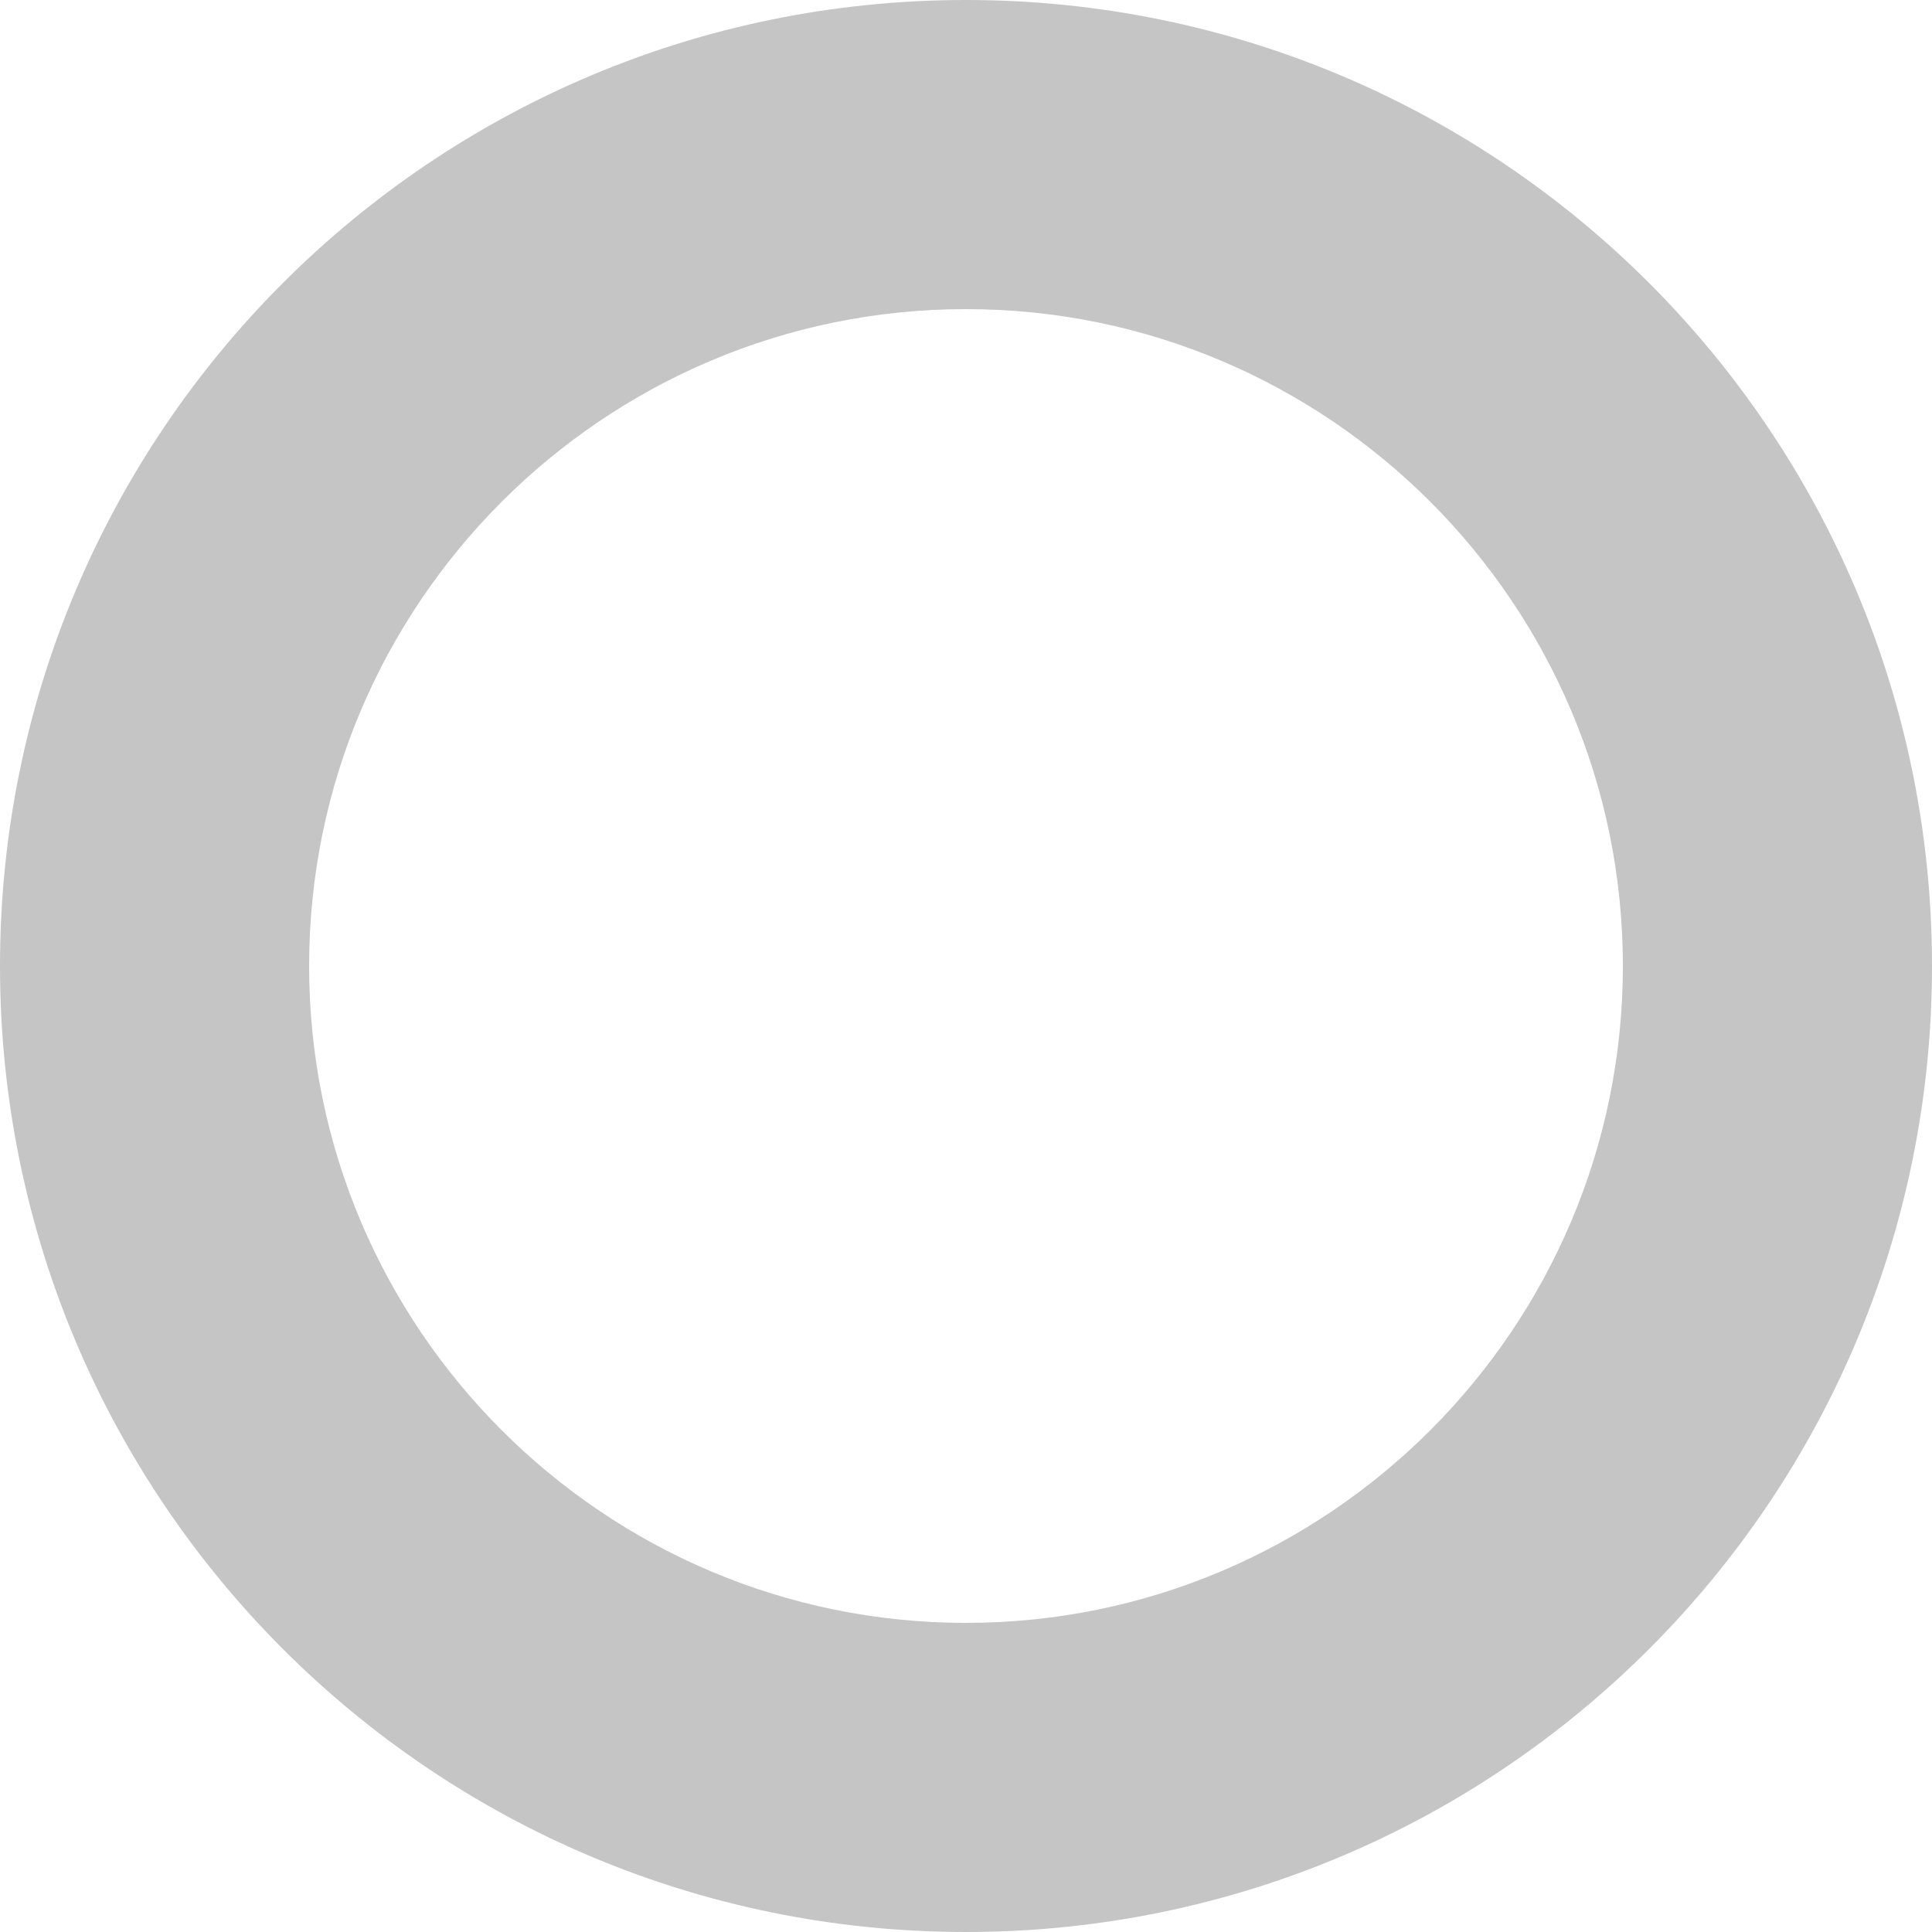
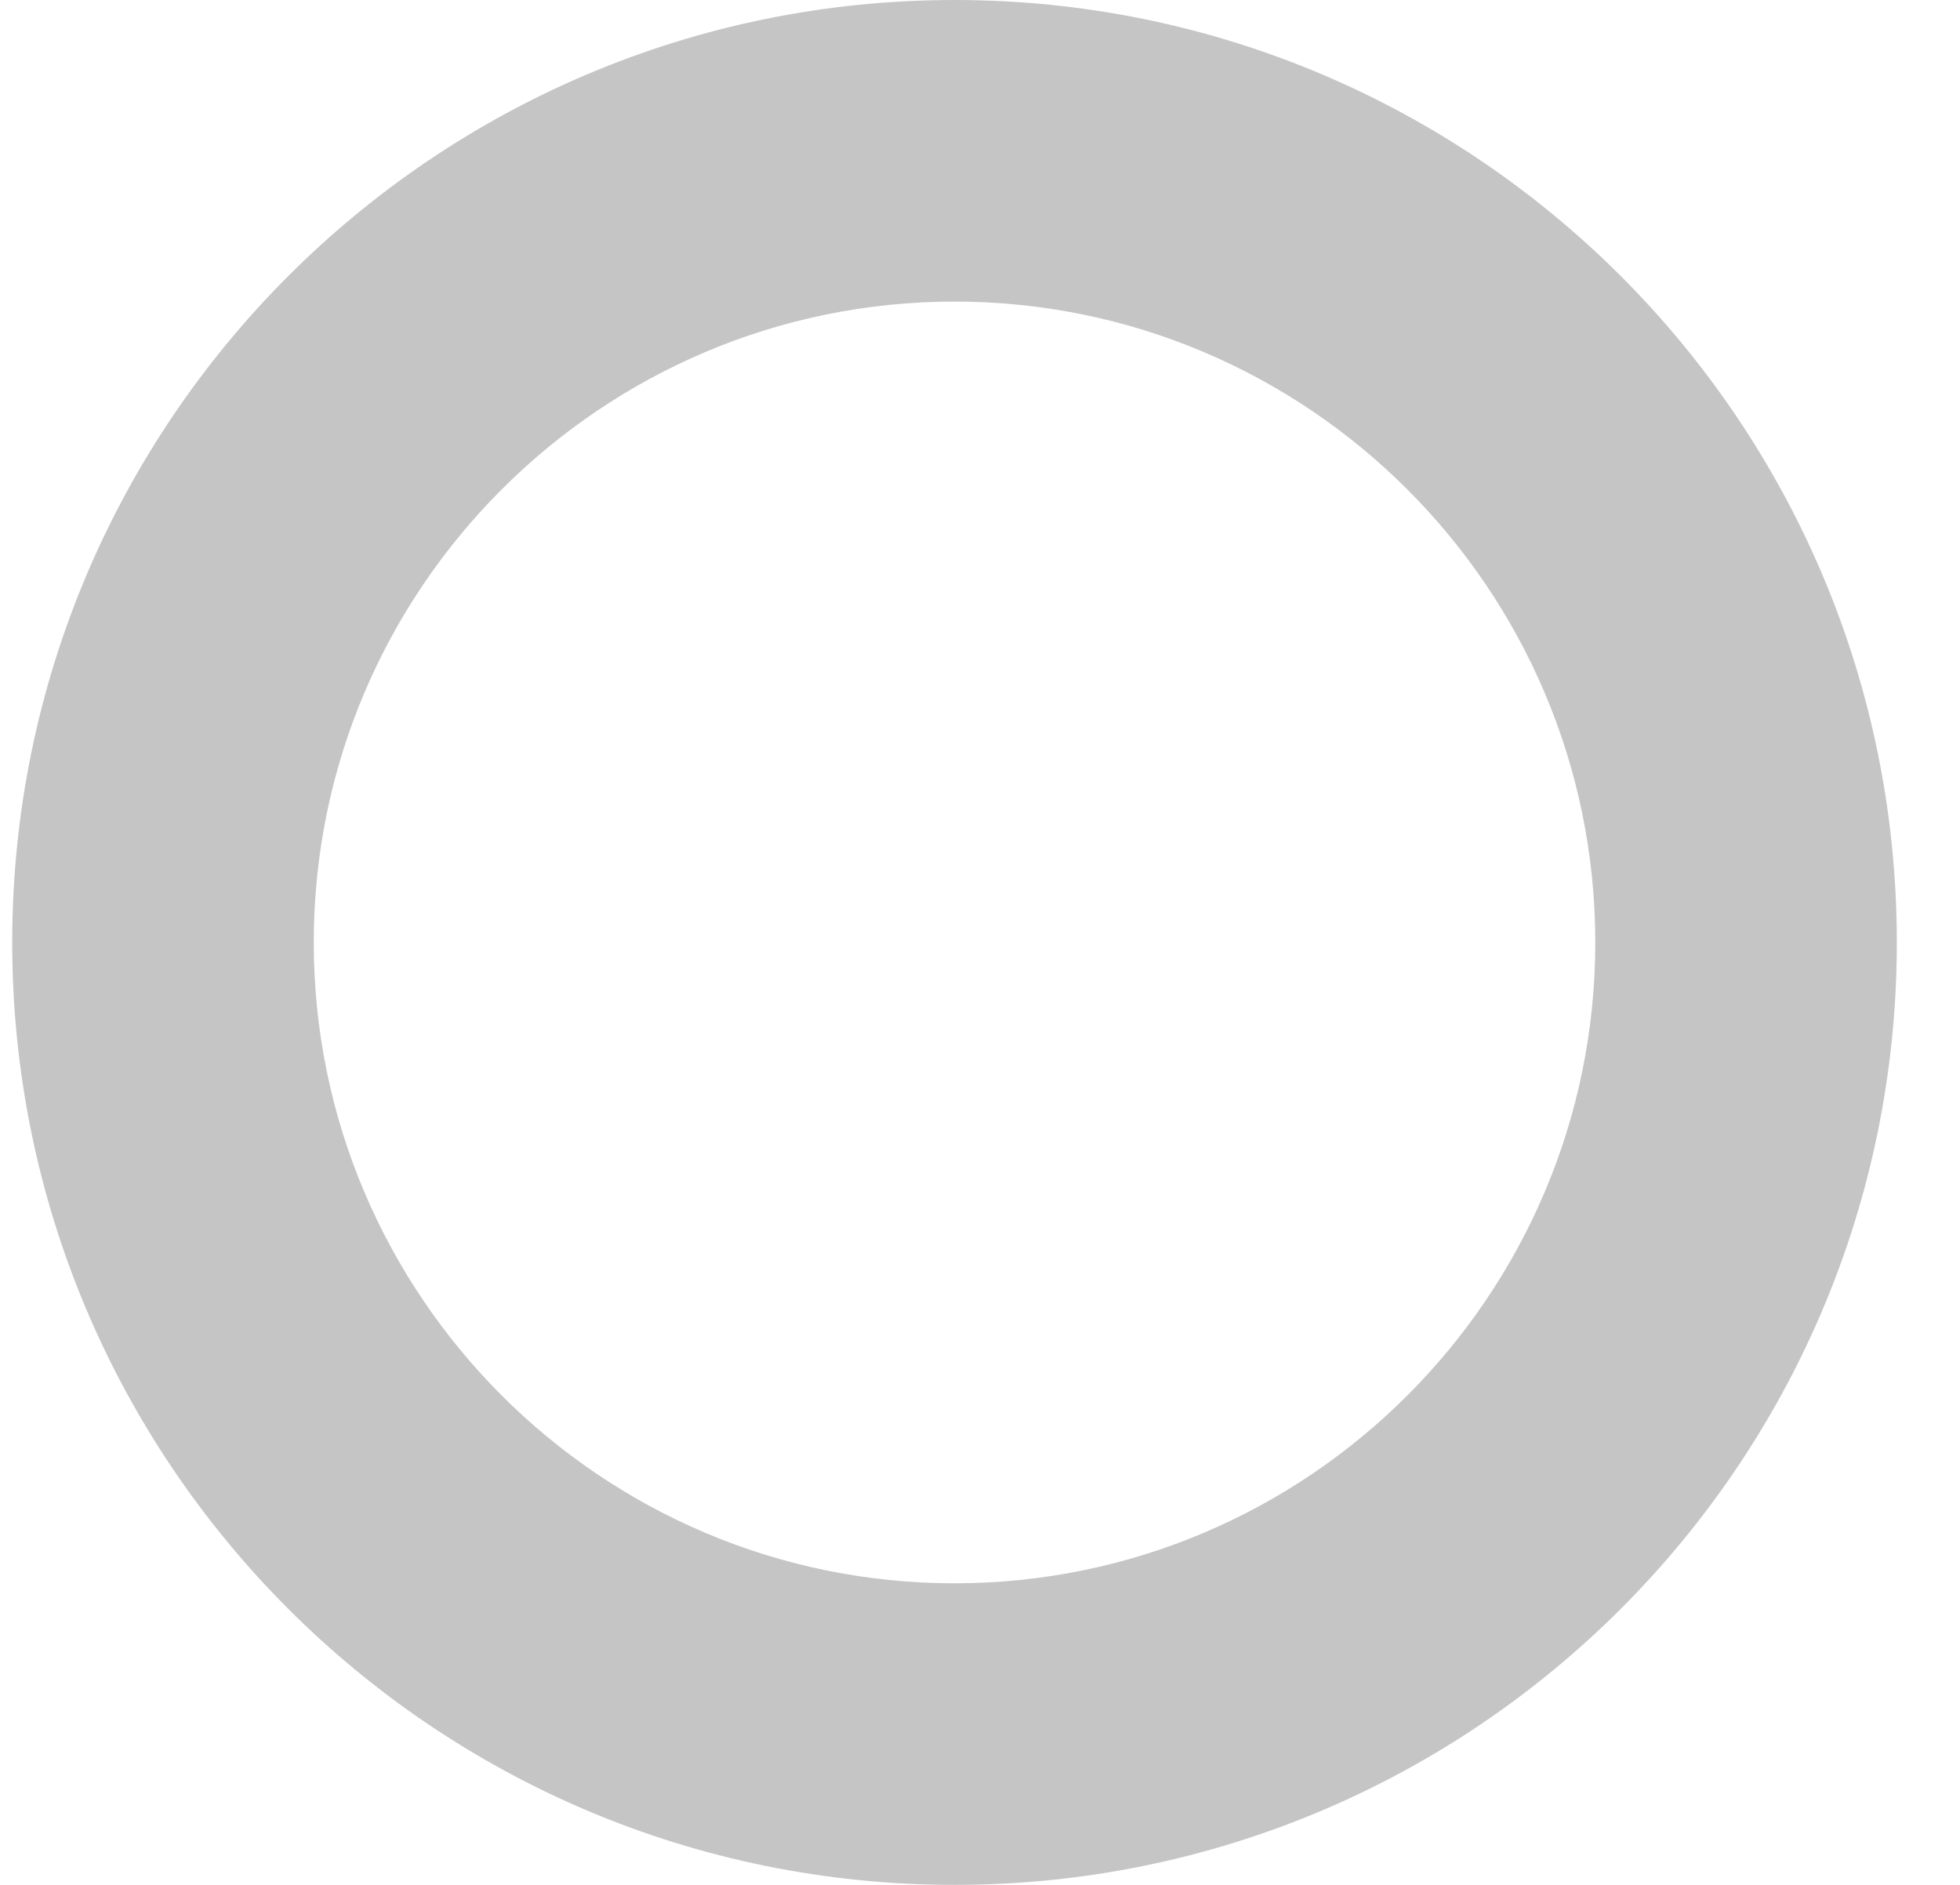
- <svg xmlns="http://www.w3.org/2000/svg" width="25" height="25" viewBox="0 0 25 25" fill="none">
-   <path fill-rule="evenodd" clip-rule="evenodd" d="M0 12.5C0 5.597 5.597 0 12.5 0C19.403 0 25 5.597 25 12.5C25 19.403 19.403 25 12.5 25C5.597 25 0 19.403 0 12.5ZM21 12.5C21 7.813 17.187 4 12.5 4C7.813 4 4 7.813 4 12.5C4 17.187 7.813 21 12.5 21C17.187 21 21 17.187 21 12.5Z" fill="#C5C5C5" />
+ <svg xmlns="http://www.w3.org/2000/svg" width="26" height="25" viewBox="0 0 26 25" fill="none">
+   <path fill-rule="evenodd" clip-rule="evenodd" d="M0.162 12.5C0.162 5.597 5.759 0 12.662 0C19.565 0 25.162 5.597 25.162 12.5C25.162 19.403 19.565 25 12.662 25C5.759 25 0.162 19.403 0.162 12.5ZM21.162 12.5C21.162 7.813 17.349 4 12.662 4C7.975 4 4.162 7.813 4.162 12.5C4.162 17.187 7.975 21 12.662 21C17.349 21 21.162 17.187 21.162 12.5Z" fill="#C5C5C5" />
</svg>
